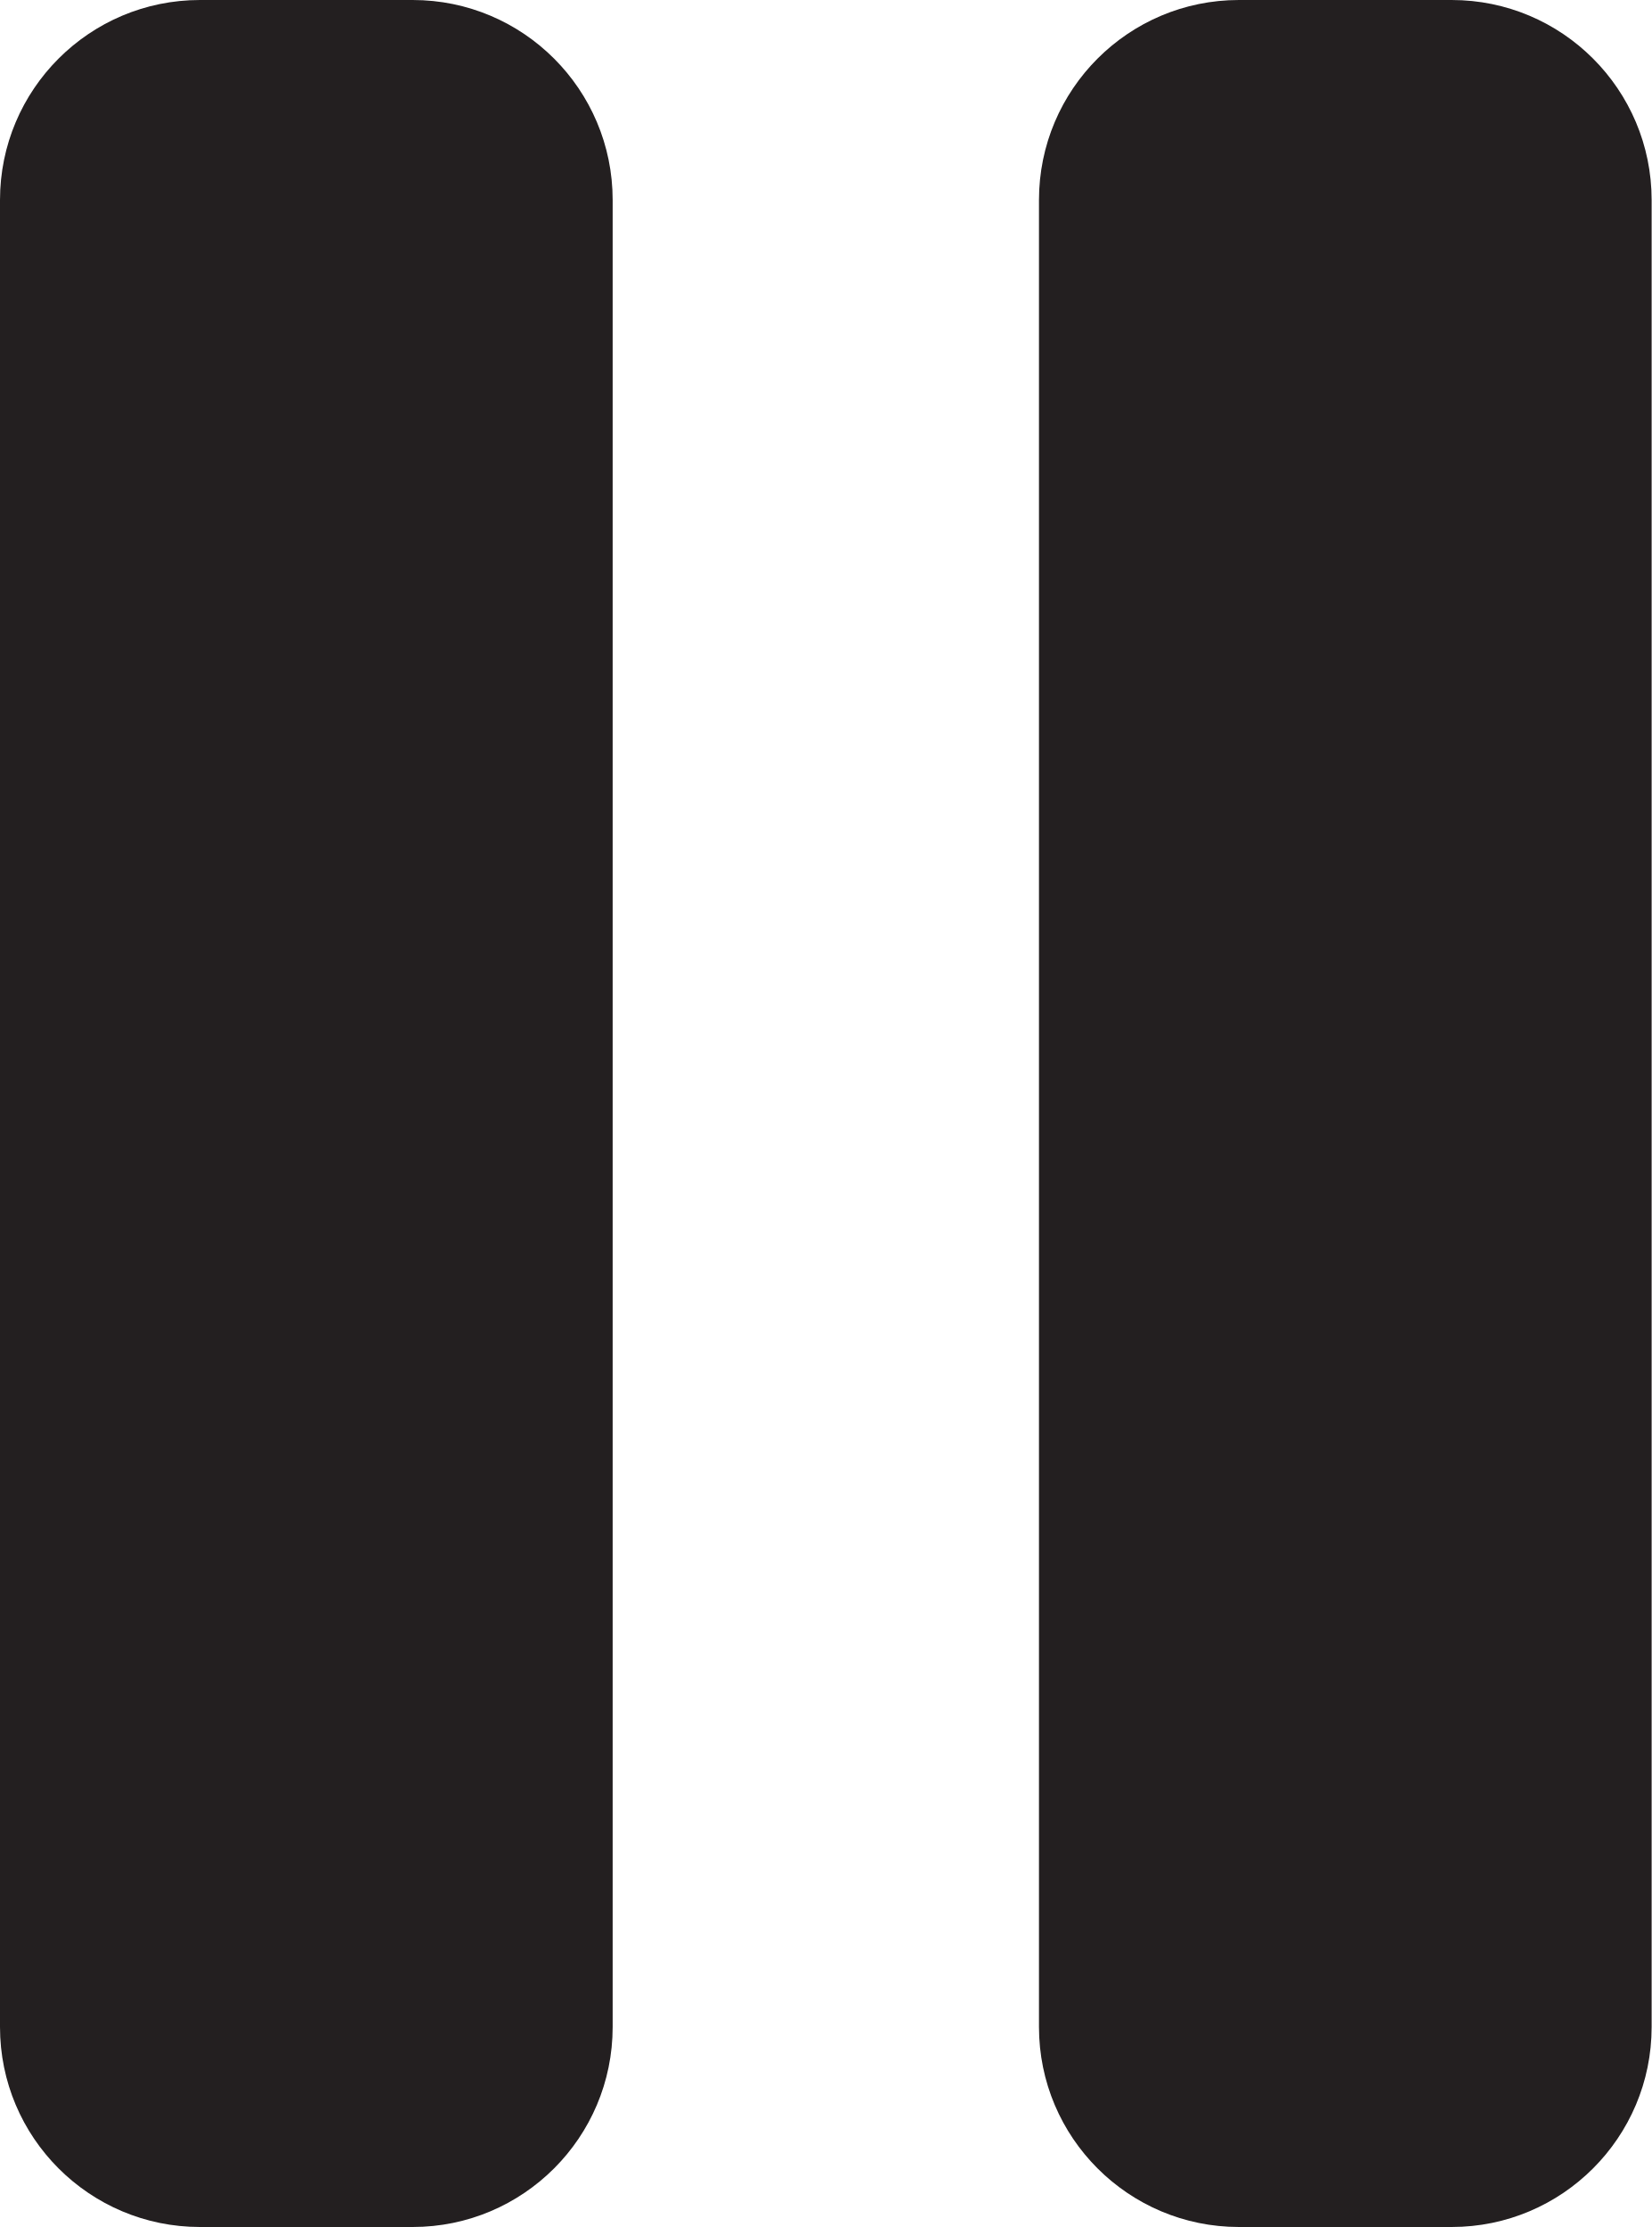
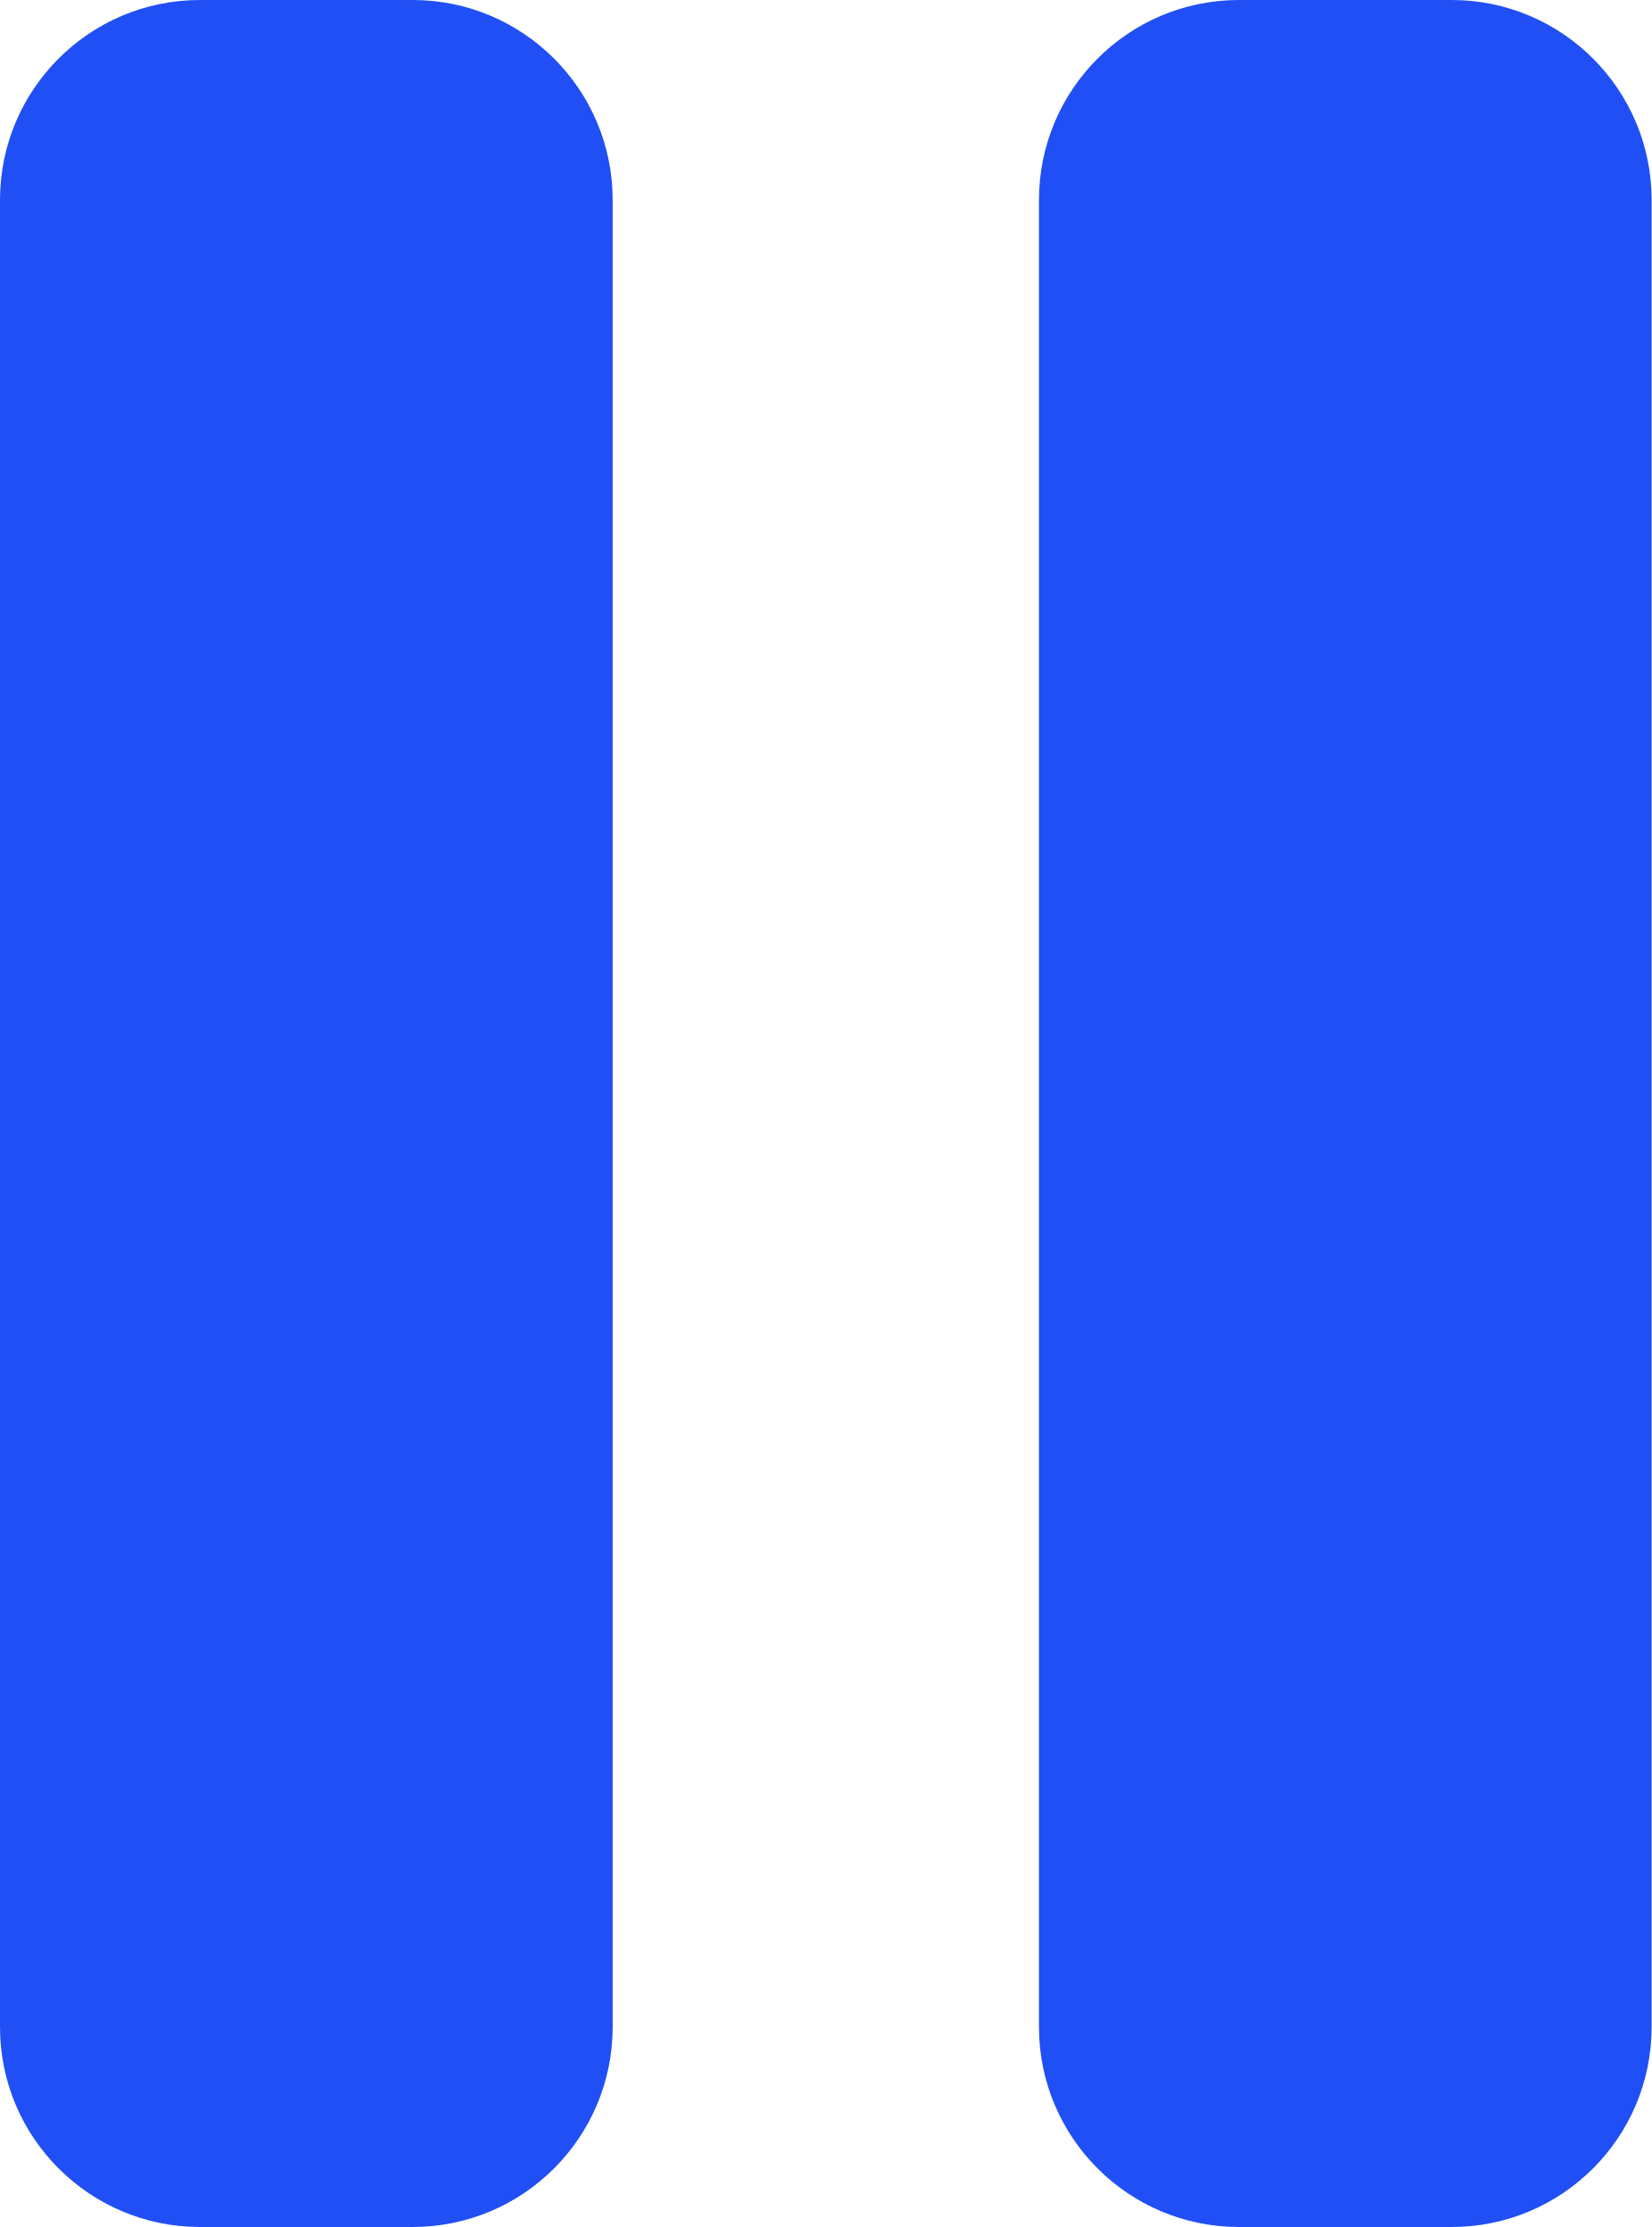
<svg xmlns="http://www.w3.org/2000/svg" id="Ebene_2" data-name="Ebene 2" viewBox="0 0 70.19 94.63">
  <defs>
    <style>
      .cls-1 {
-         fill: #231f20;
+         fill: #204ff5;
      }
    </style>
  </defs>
  <g id="Layer_1" data-name="Layer 1">
    <g id="SoundPlayIcon-8">
      <g>
        <rect class="cls-1" x="44.16" width="26.04" height="94.63" rx="8.5" ry="8.5" />
        <rect class="cls-1" width="26.04" height="94.63" rx="8.5" ry="8.5" />
      </g>
    </g>
  </g>
</svg>
